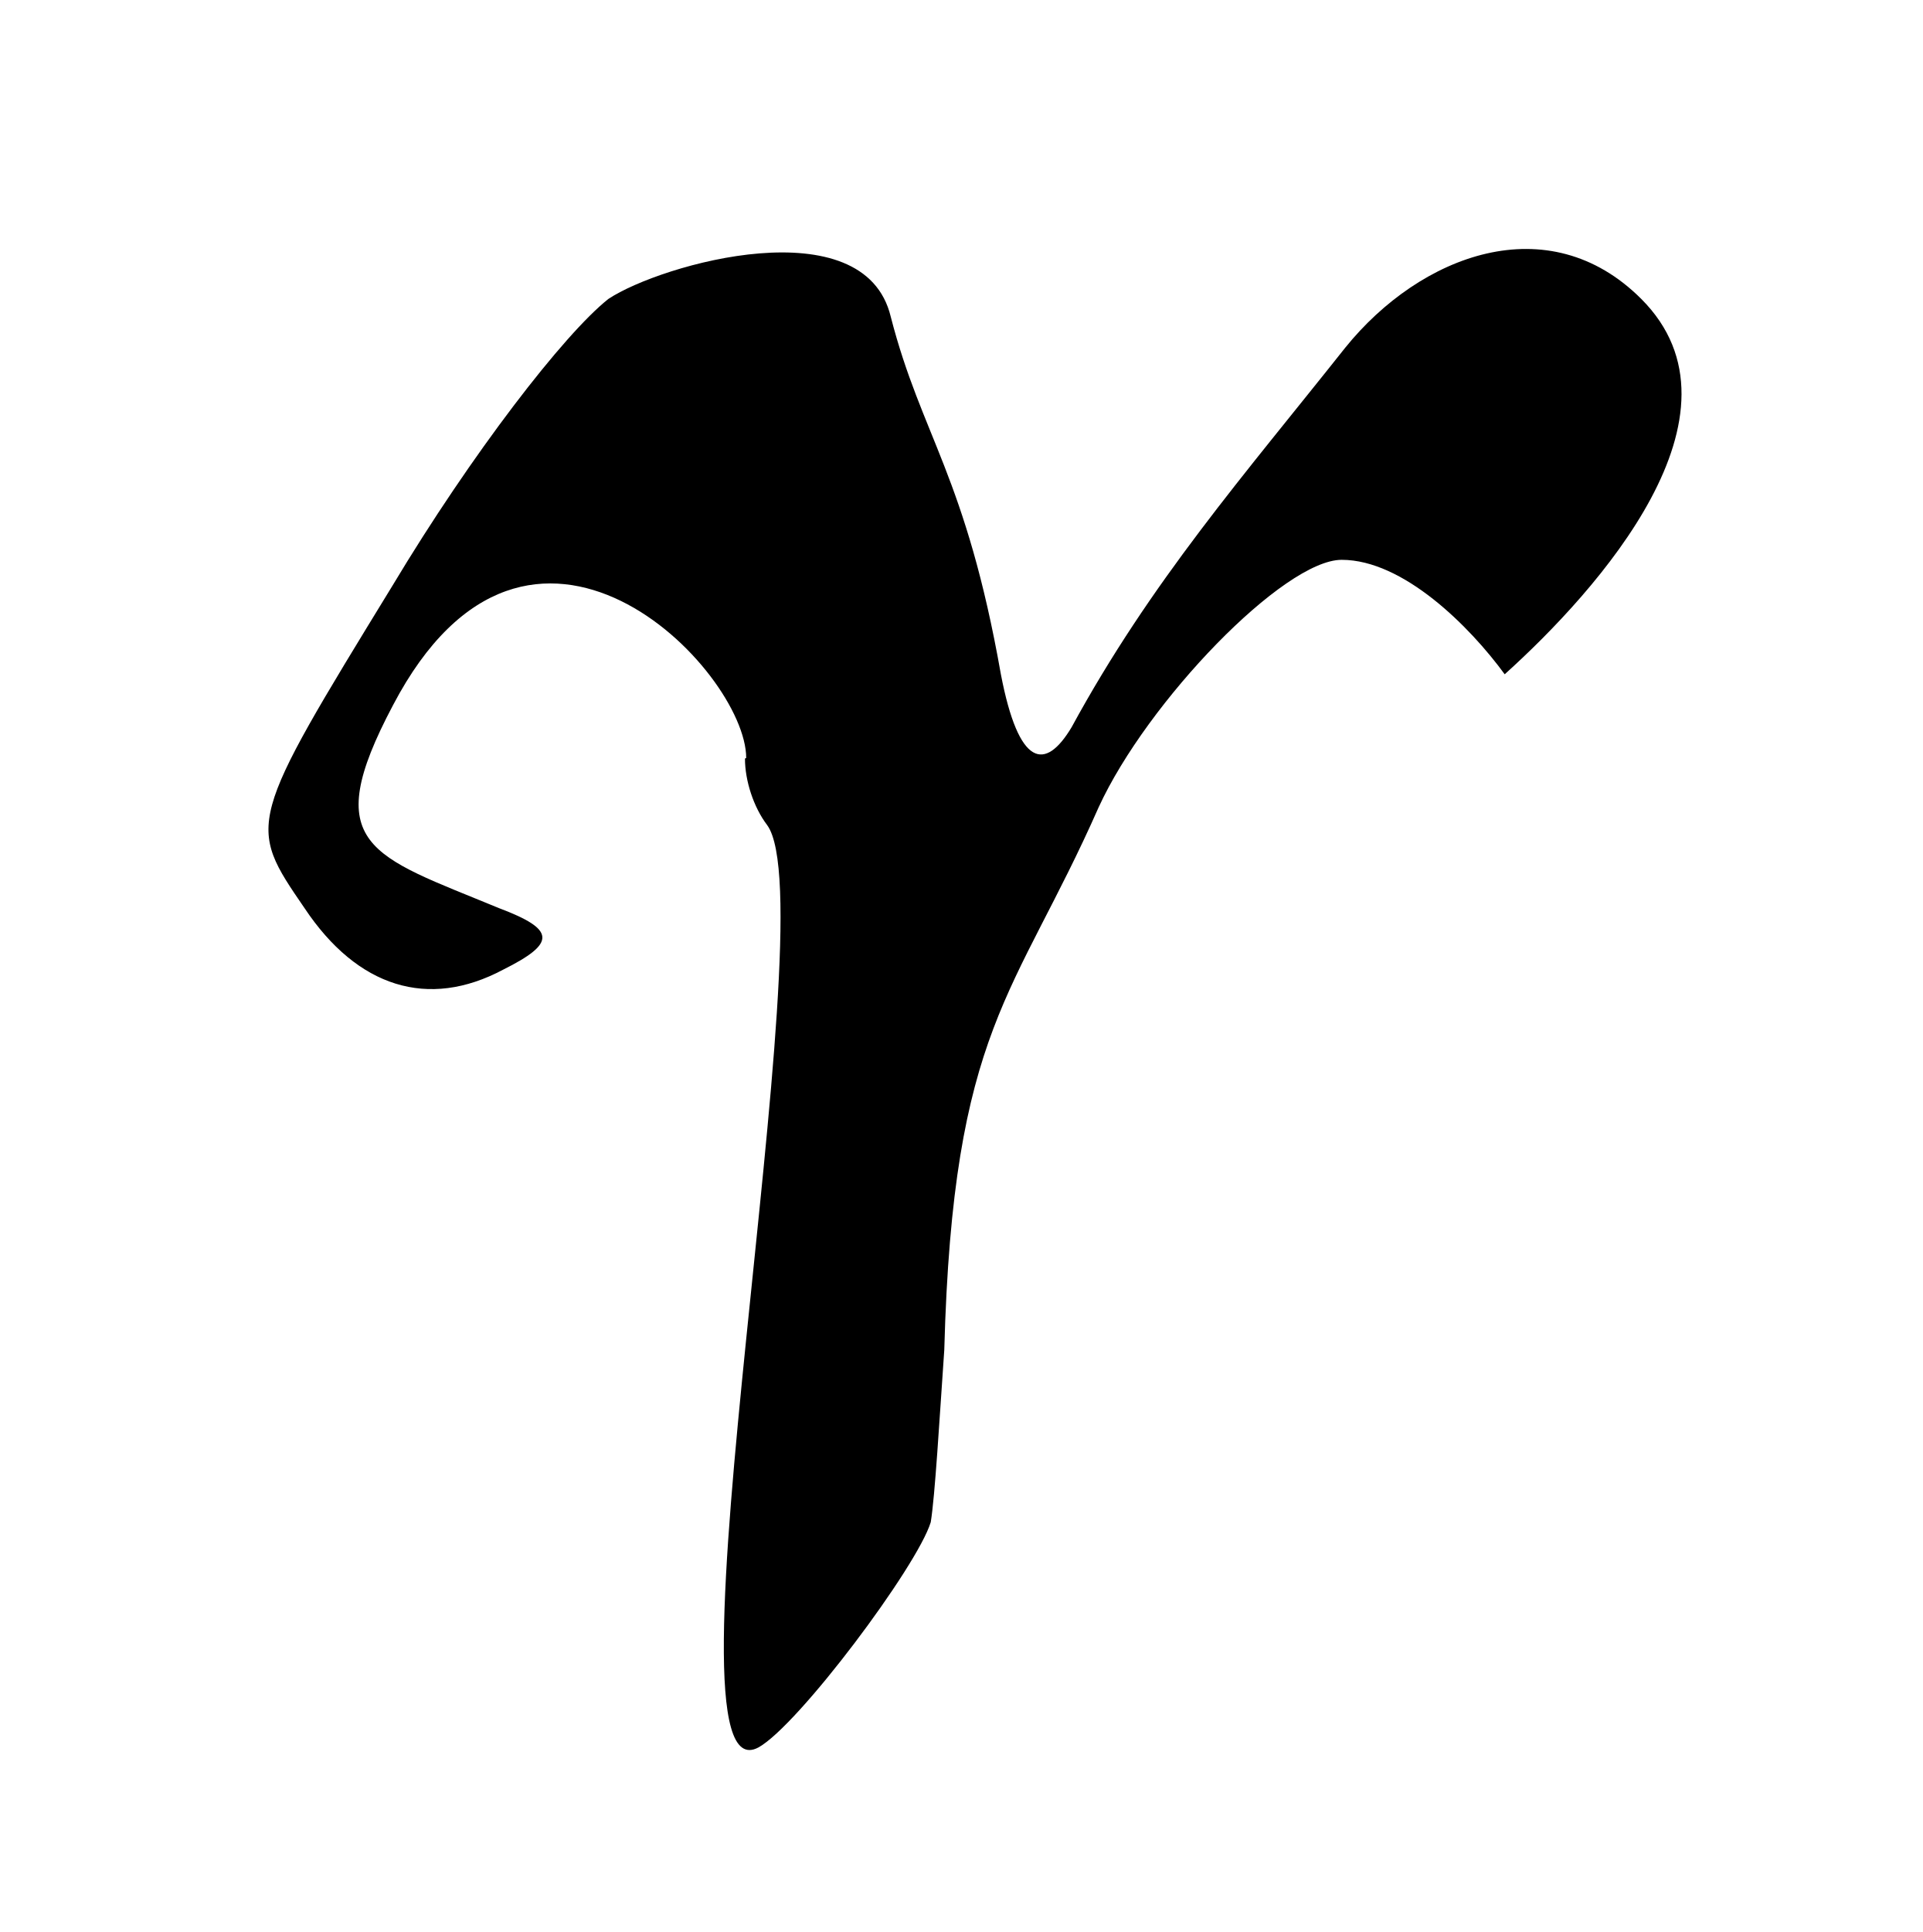
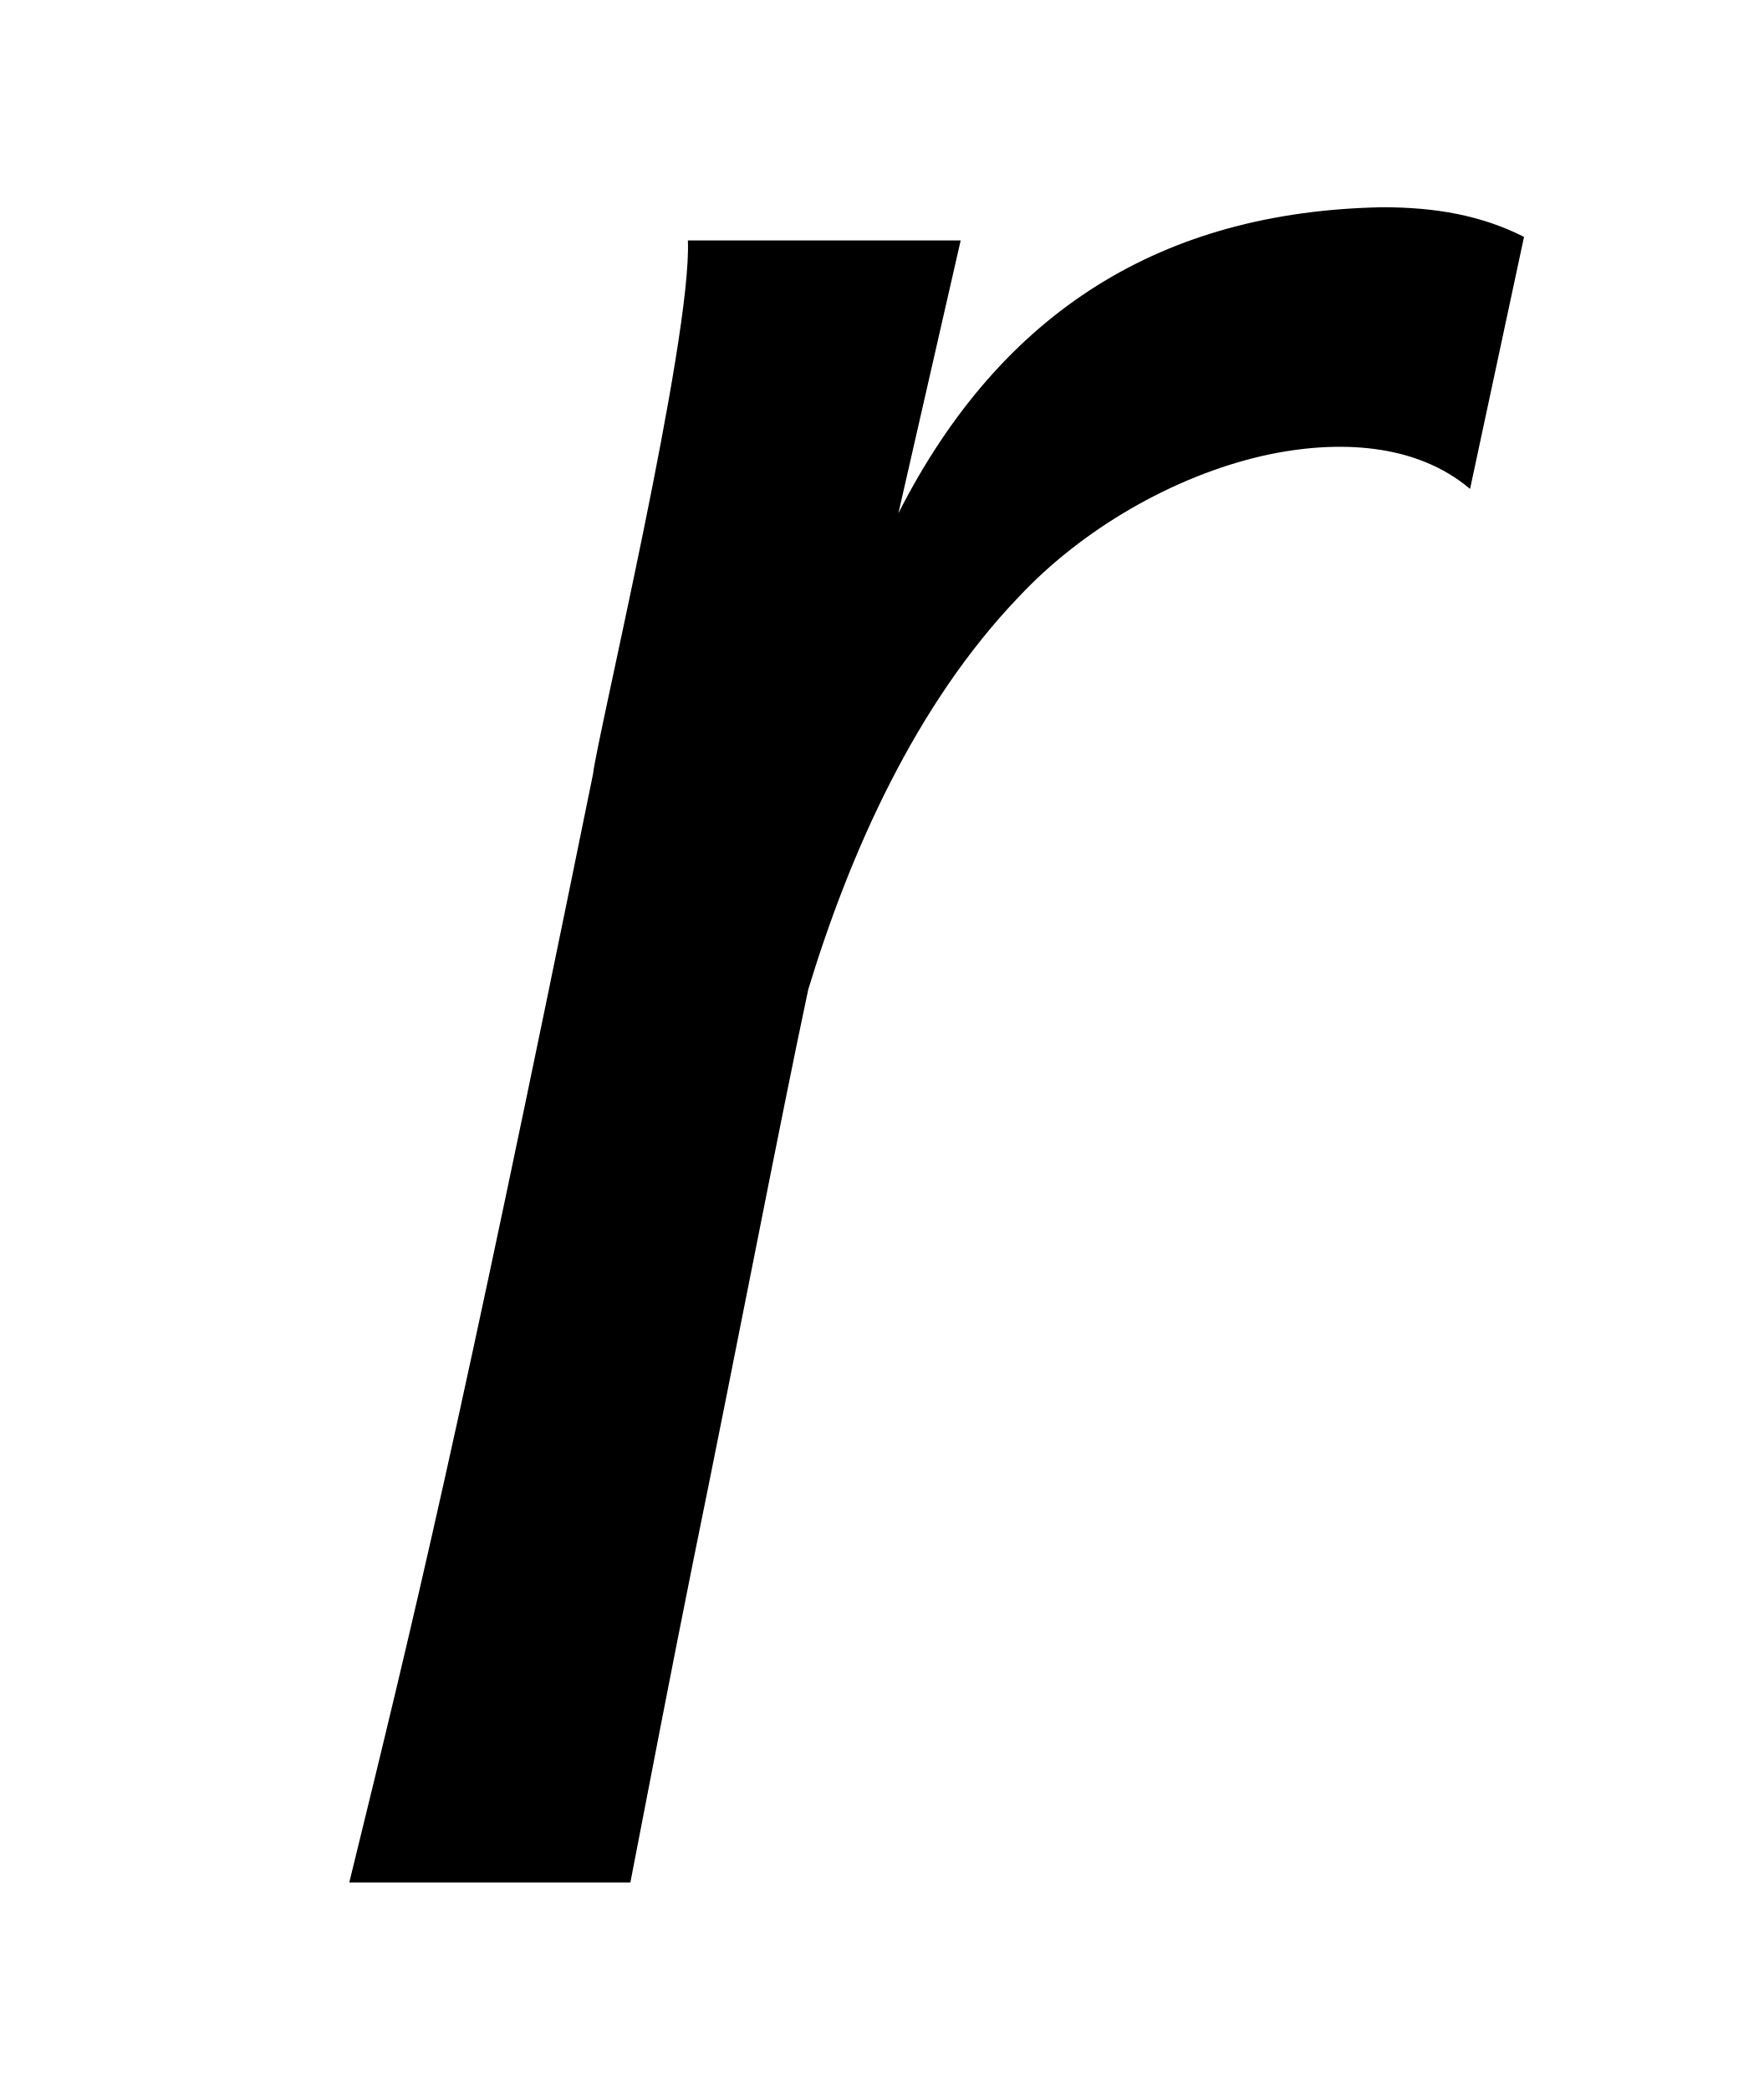
- <svg xmlns="http://www.w3.org/2000/svg" xmlns:xlink="http://www.w3.org/1999/xlink" version="1.1" width="5.208pt" height="5.233pt" viewBox="-.5 -4.733 5.208 5.233">
+ <svg xmlns="http://www.w3.org/2000/svg" xmlns:xlink="http://www.w3.org/1999/xlink" version="1.1" width="4.248pt" height="5.035pt" viewBox="-.5 -4.535 4.248 5.035">
  <defs>
-     <use id="g3-114" xlink:href="#g0-114" transform="scale(1.666667)" />
-     <path id="g0-114" d="m.911-1.607c0 .036 .014 .079 .036 .108c.1 .136-.186 1.592-.014 1.499c.065-.036 .258-.294 .28-.366c.007-.043 .014-.165 .022-.28c.014-.524 .115-.574 .251-.882c.079-.172 .301-.402 .395-.402c.1 0 .208 .108 .265 .186c.151-.136 .409-.423 .222-.61c-.151-.151-.359-.072-.481 .079c-.165 .208-.316 .38-.445 .617c-.043 .072-.086 .065-.115-.086c-.057-.323-.129-.387-.179-.581c-.043-.179-.373-.086-.459-.029c-.072 .057-.222 .251-.351 .466c-.237 .387-.237 .387-.143 .524c.086 .129 .201 .165 .323 .1c.086-.043 .086-.065-.007-.1c-.208-.086-.294-.1-.172-.33c.222-.423 .574-.057 .574 .086z" />
+     <use id="g4-2482" xlink:href="#g2-2482" transform="scale(1.428571)" />
+     <path id="g2-2482" d="m2.218-2.776c-.07-.035-.146-.049-.237-.049c-.37 .007-.642 .174-.816 .516l.105-.46h-.46c.007 .167-.153 .837-.16 .9c-.23 1.13-.3 1.416-.411 1.869h.474c.035-.181 .07-.363 .105-.537c.077-.377 .146-.739 .195-.969c.07-.23 .181-.481 .356-.663c.105-.112 .258-.202 .411-.237c.126-.028 .258-.021 .349 .056l.091-.425z" />
  </defs>
-   <g id="page125">
-     <use x="0" y="0" xlink:href="#g3-114" />
+   <g id="page127">
+     <use x="0" y="0" xlink:href="#g4-2482" />
  </g>
</svg>
